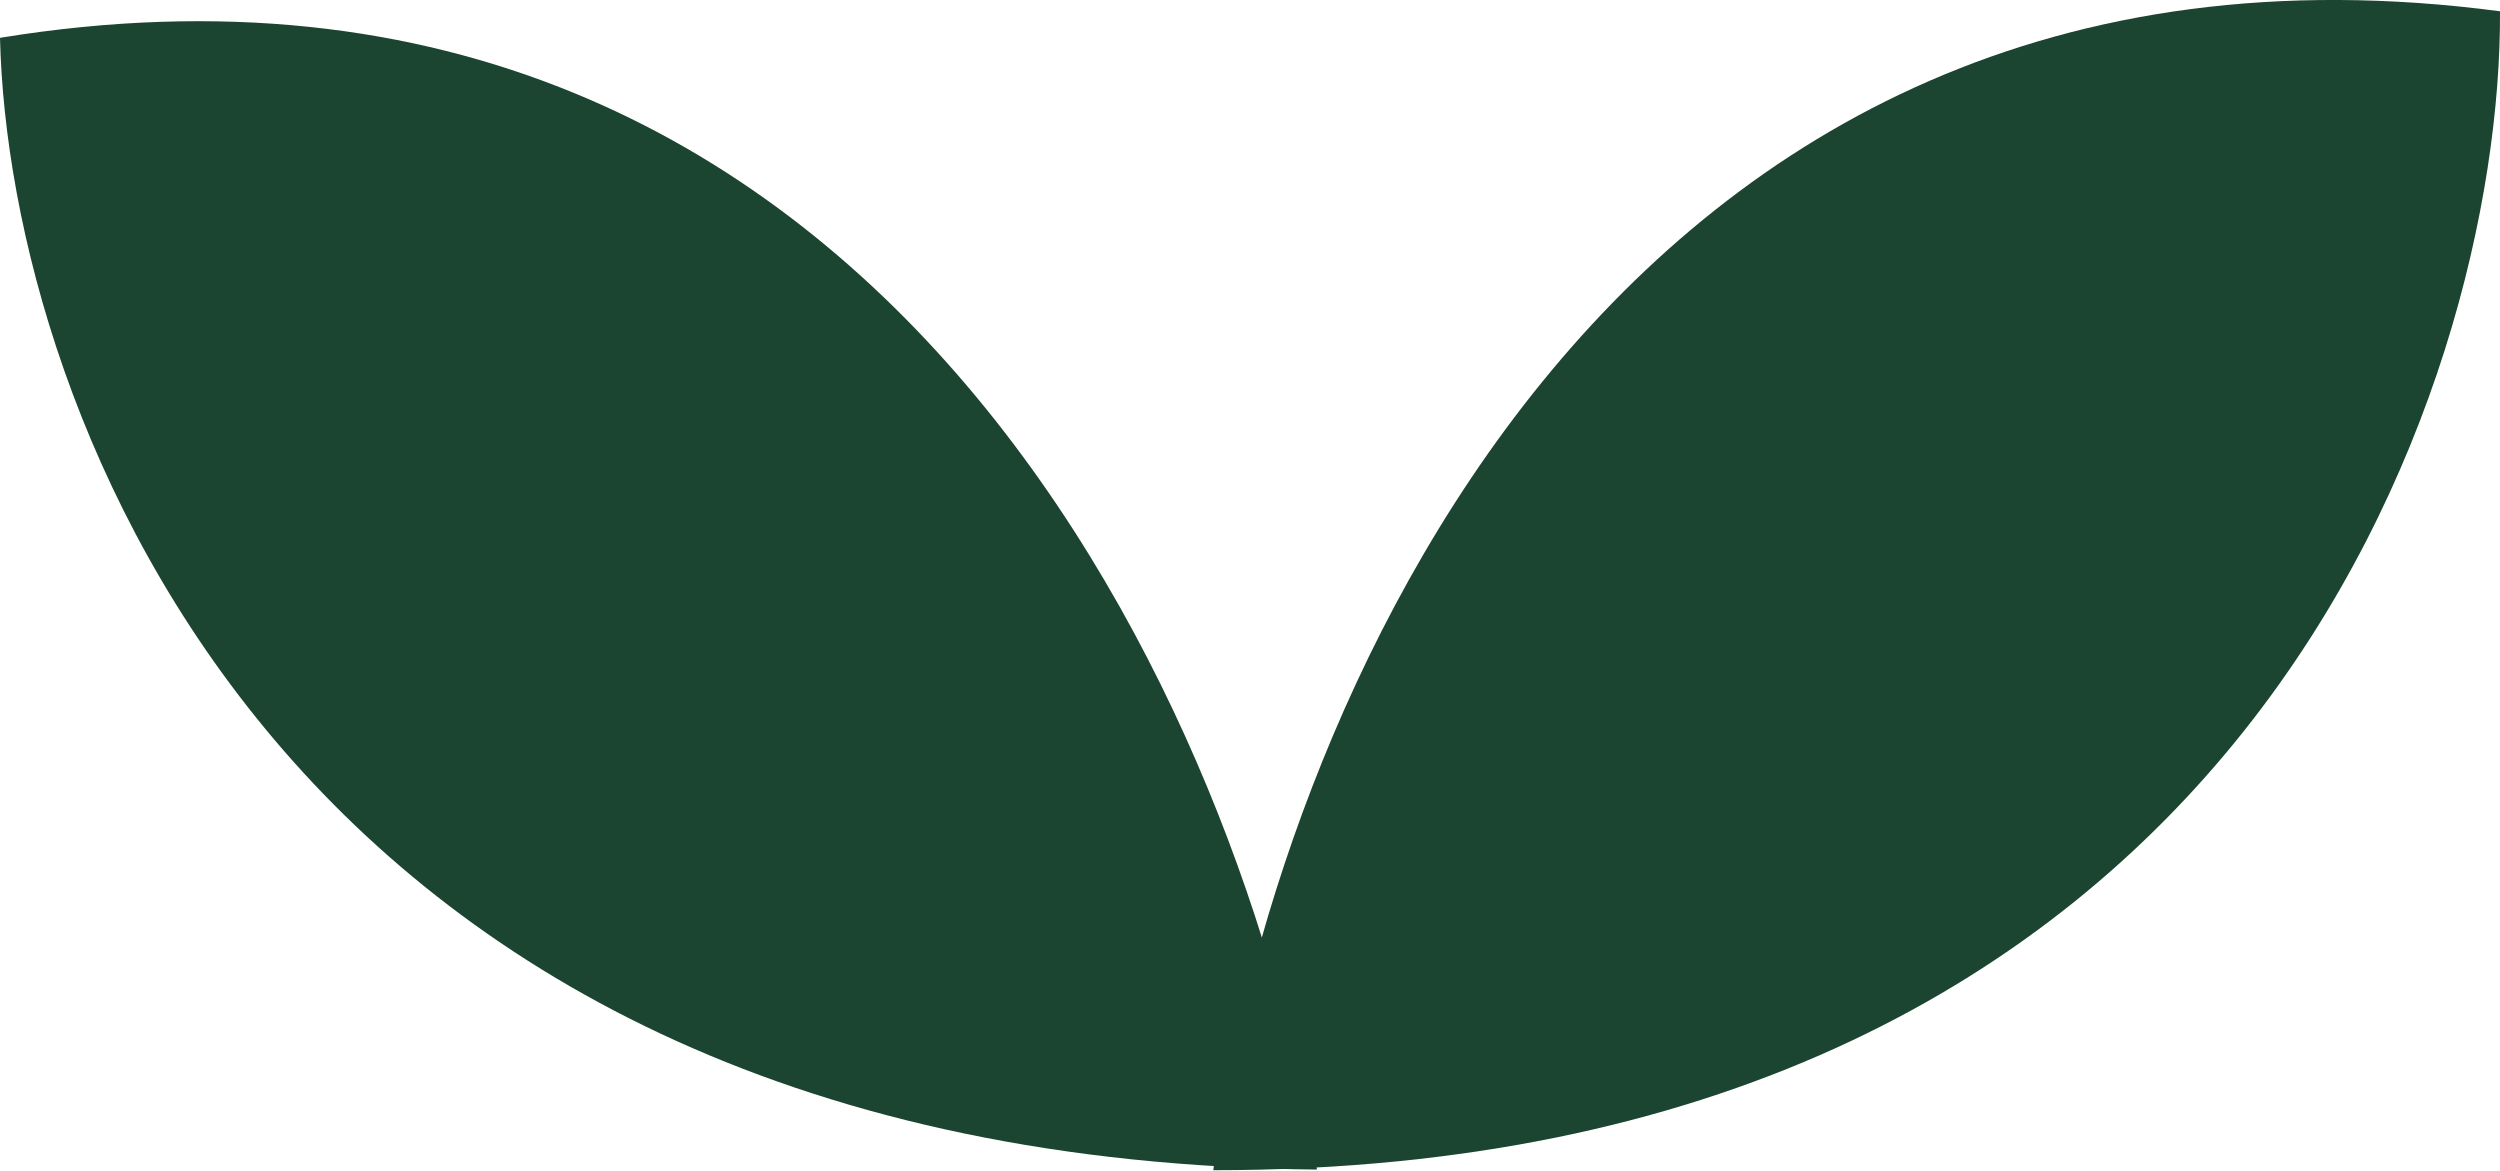
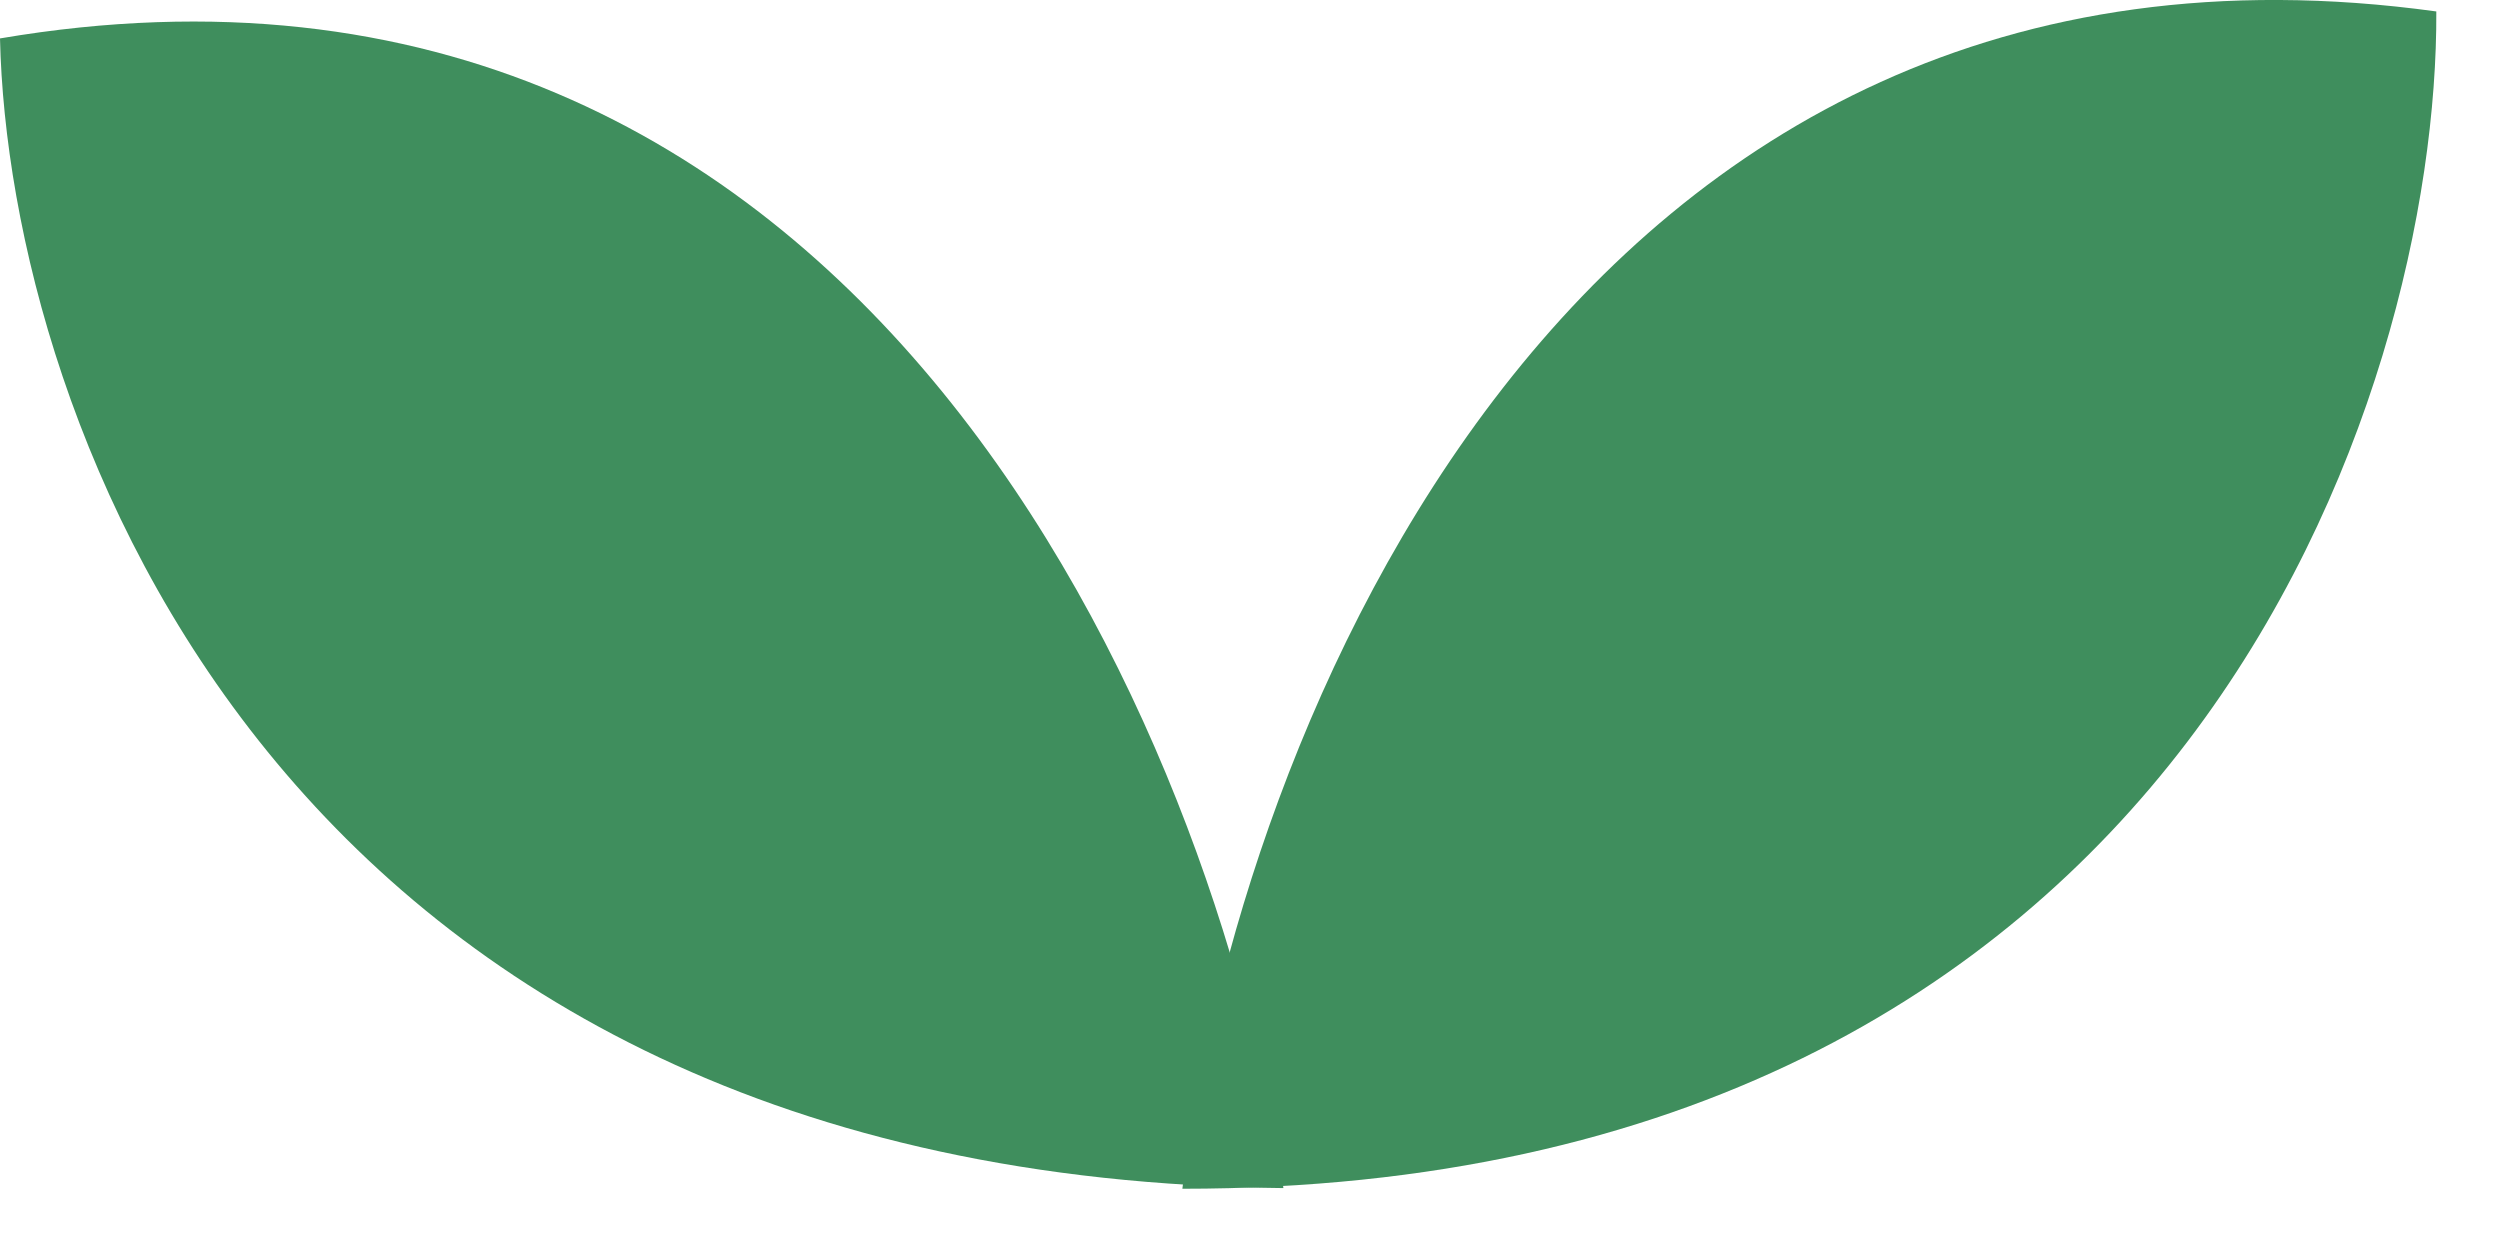
- <svg xmlns="http://www.w3.org/2000/svg" width="47" height="22" viewBox="0 0 47 22" fill="none">
-   <path d="M0 0.711C0.166 7.728 5.351 21.808 24.759 21.988C23.475 13.76 16.726 -2.014 0 0.711Z" fill="#1B4431" />
-   <path d="M47 0.212C47.037 7.232 42.197 22 22.81 22C23.855 13.737 30.202 -2.009 47 0.212Z" fill="#1B4431" />
+ <svg xmlns="http://www.w3.org/2000/svg" width="38" height="19" viewBox="0 0 38 19" fill="none">
+   <path d="M0 0.584C0.131 6.347 4.216 17.911 19.508 18.059C18.497 11.302 13.179 -1.654 0 0.584Z" fill="#3F8E5D" />
+   <path d="M37.032 0.174C37.061 5.939 33.248 18.069 17.972 18.069C18.796 11.283 23.797 -1.65 37.032 0.174Z" fill="#3F8E5D" />
</svg>
